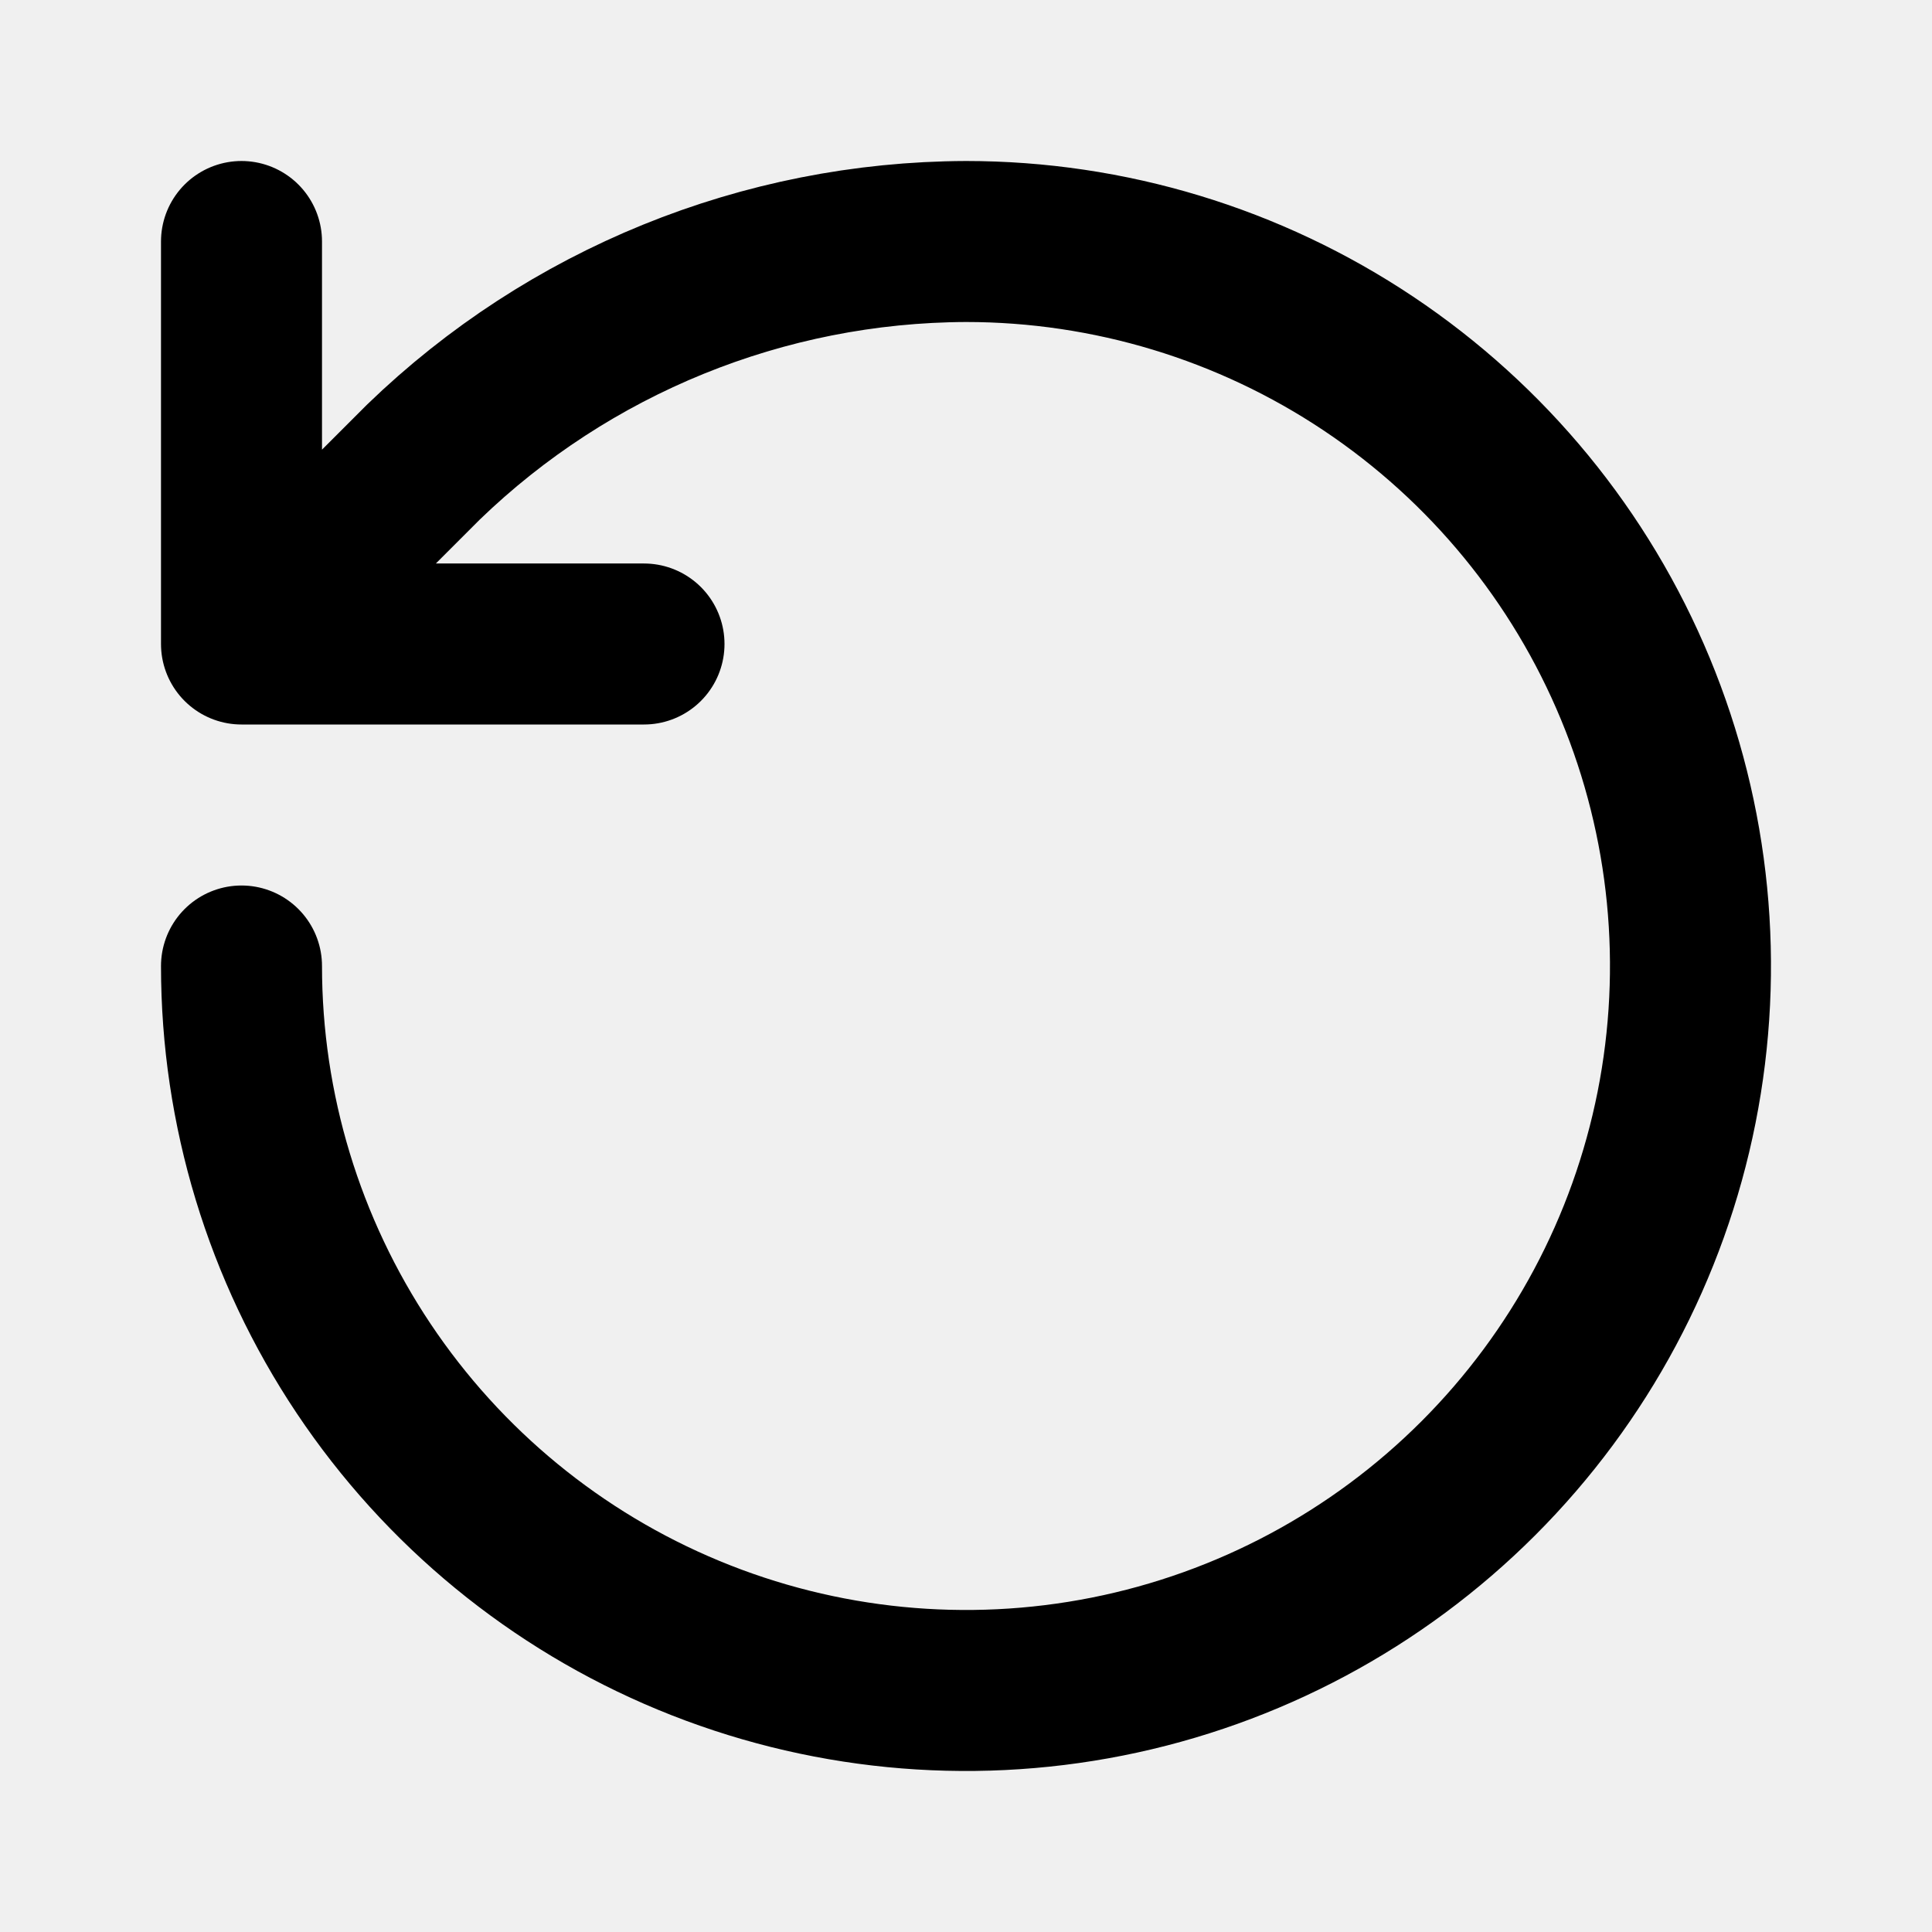
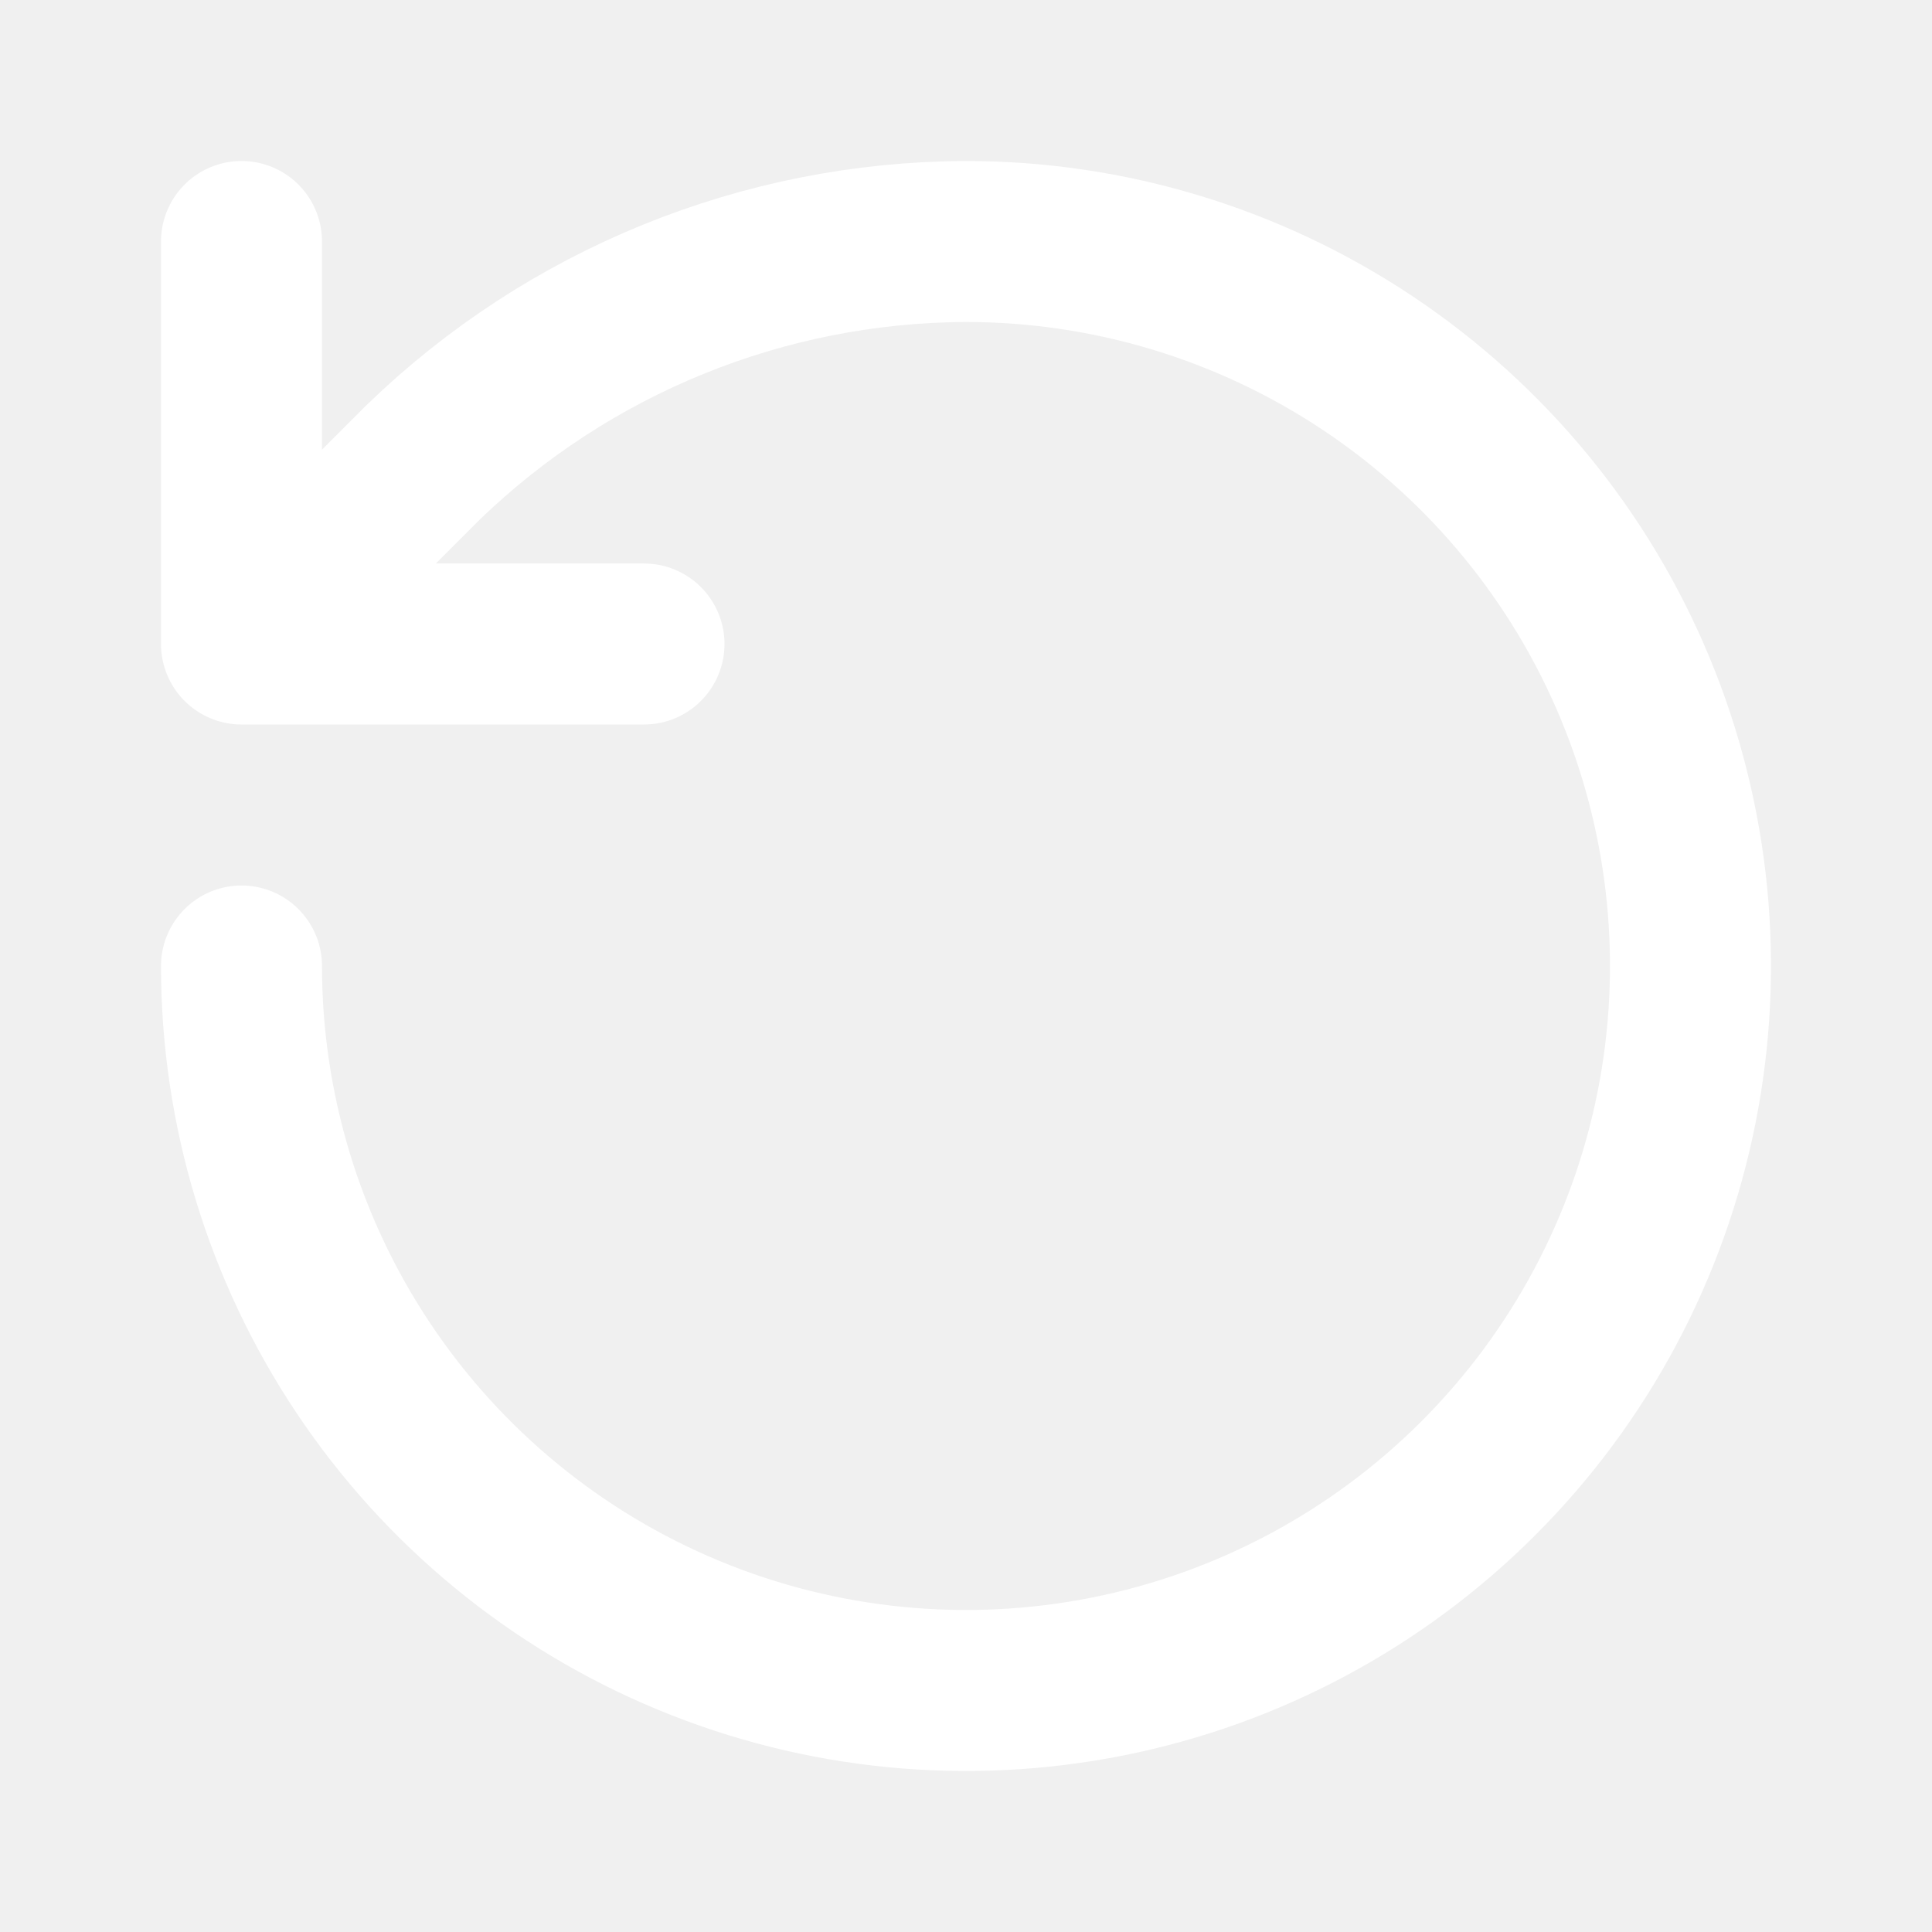
<svg xmlns="http://www.w3.org/2000/svg" preserveAspectRatio="none" overflow="visible" style="display: block;" width="24" height="24" viewBox="0 0 24 24" fill="none">
  <g id="lucide/rotate-ccw">
-     <path id="Vector" d="M3 12C3 13.78 3.528 15.52 4.517 17C5.506 18.48 6.911 19.634 8.556 20.315C10.2 20.996 12.01 21.174 13.756 20.827C15.502 20.48 17.105 19.623 18.364 18.364C19.623 17.105 20.48 15.502 20.827 13.756C21.174 12.01 20.996 10.2 20.315 8.556C19.634 6.911 18.48 5.506 17 4.517C15.52 3.528 13.78 3 12 3C9.484 3.009 7.069 3.991 5.26 5.74L3 8M8 8H3V3" stroke="black" stroke-width="2" stroke-linecap="round" stroke-linejoin="round" />
+     <path id="Vector" d="M3 12C3 13.78 3.528 15.52 4.517 17C5.506 18.48 6.911 19.634 8.556 20.315C10.2 20.996 12.01 21.174 13.756 20.827C15.502 20.48 17.105 19.623 18.364 18.364C19.623 17.105 20.48 15.502 20.827 13.756C21.174 12.01 20.996 10.2 20.315 8.556C19.634 6.911 18.48 5.506 17 4.517C15.52 3.528 13.78 3 12 3C9.484 3.009 7.069 3.991 5.26 5.74L3 8M8 8H3V3" stroke="white" stroke-width="2" stroke-linecap="round" stroke-linejoin="round" />
  </g>
</svg>
